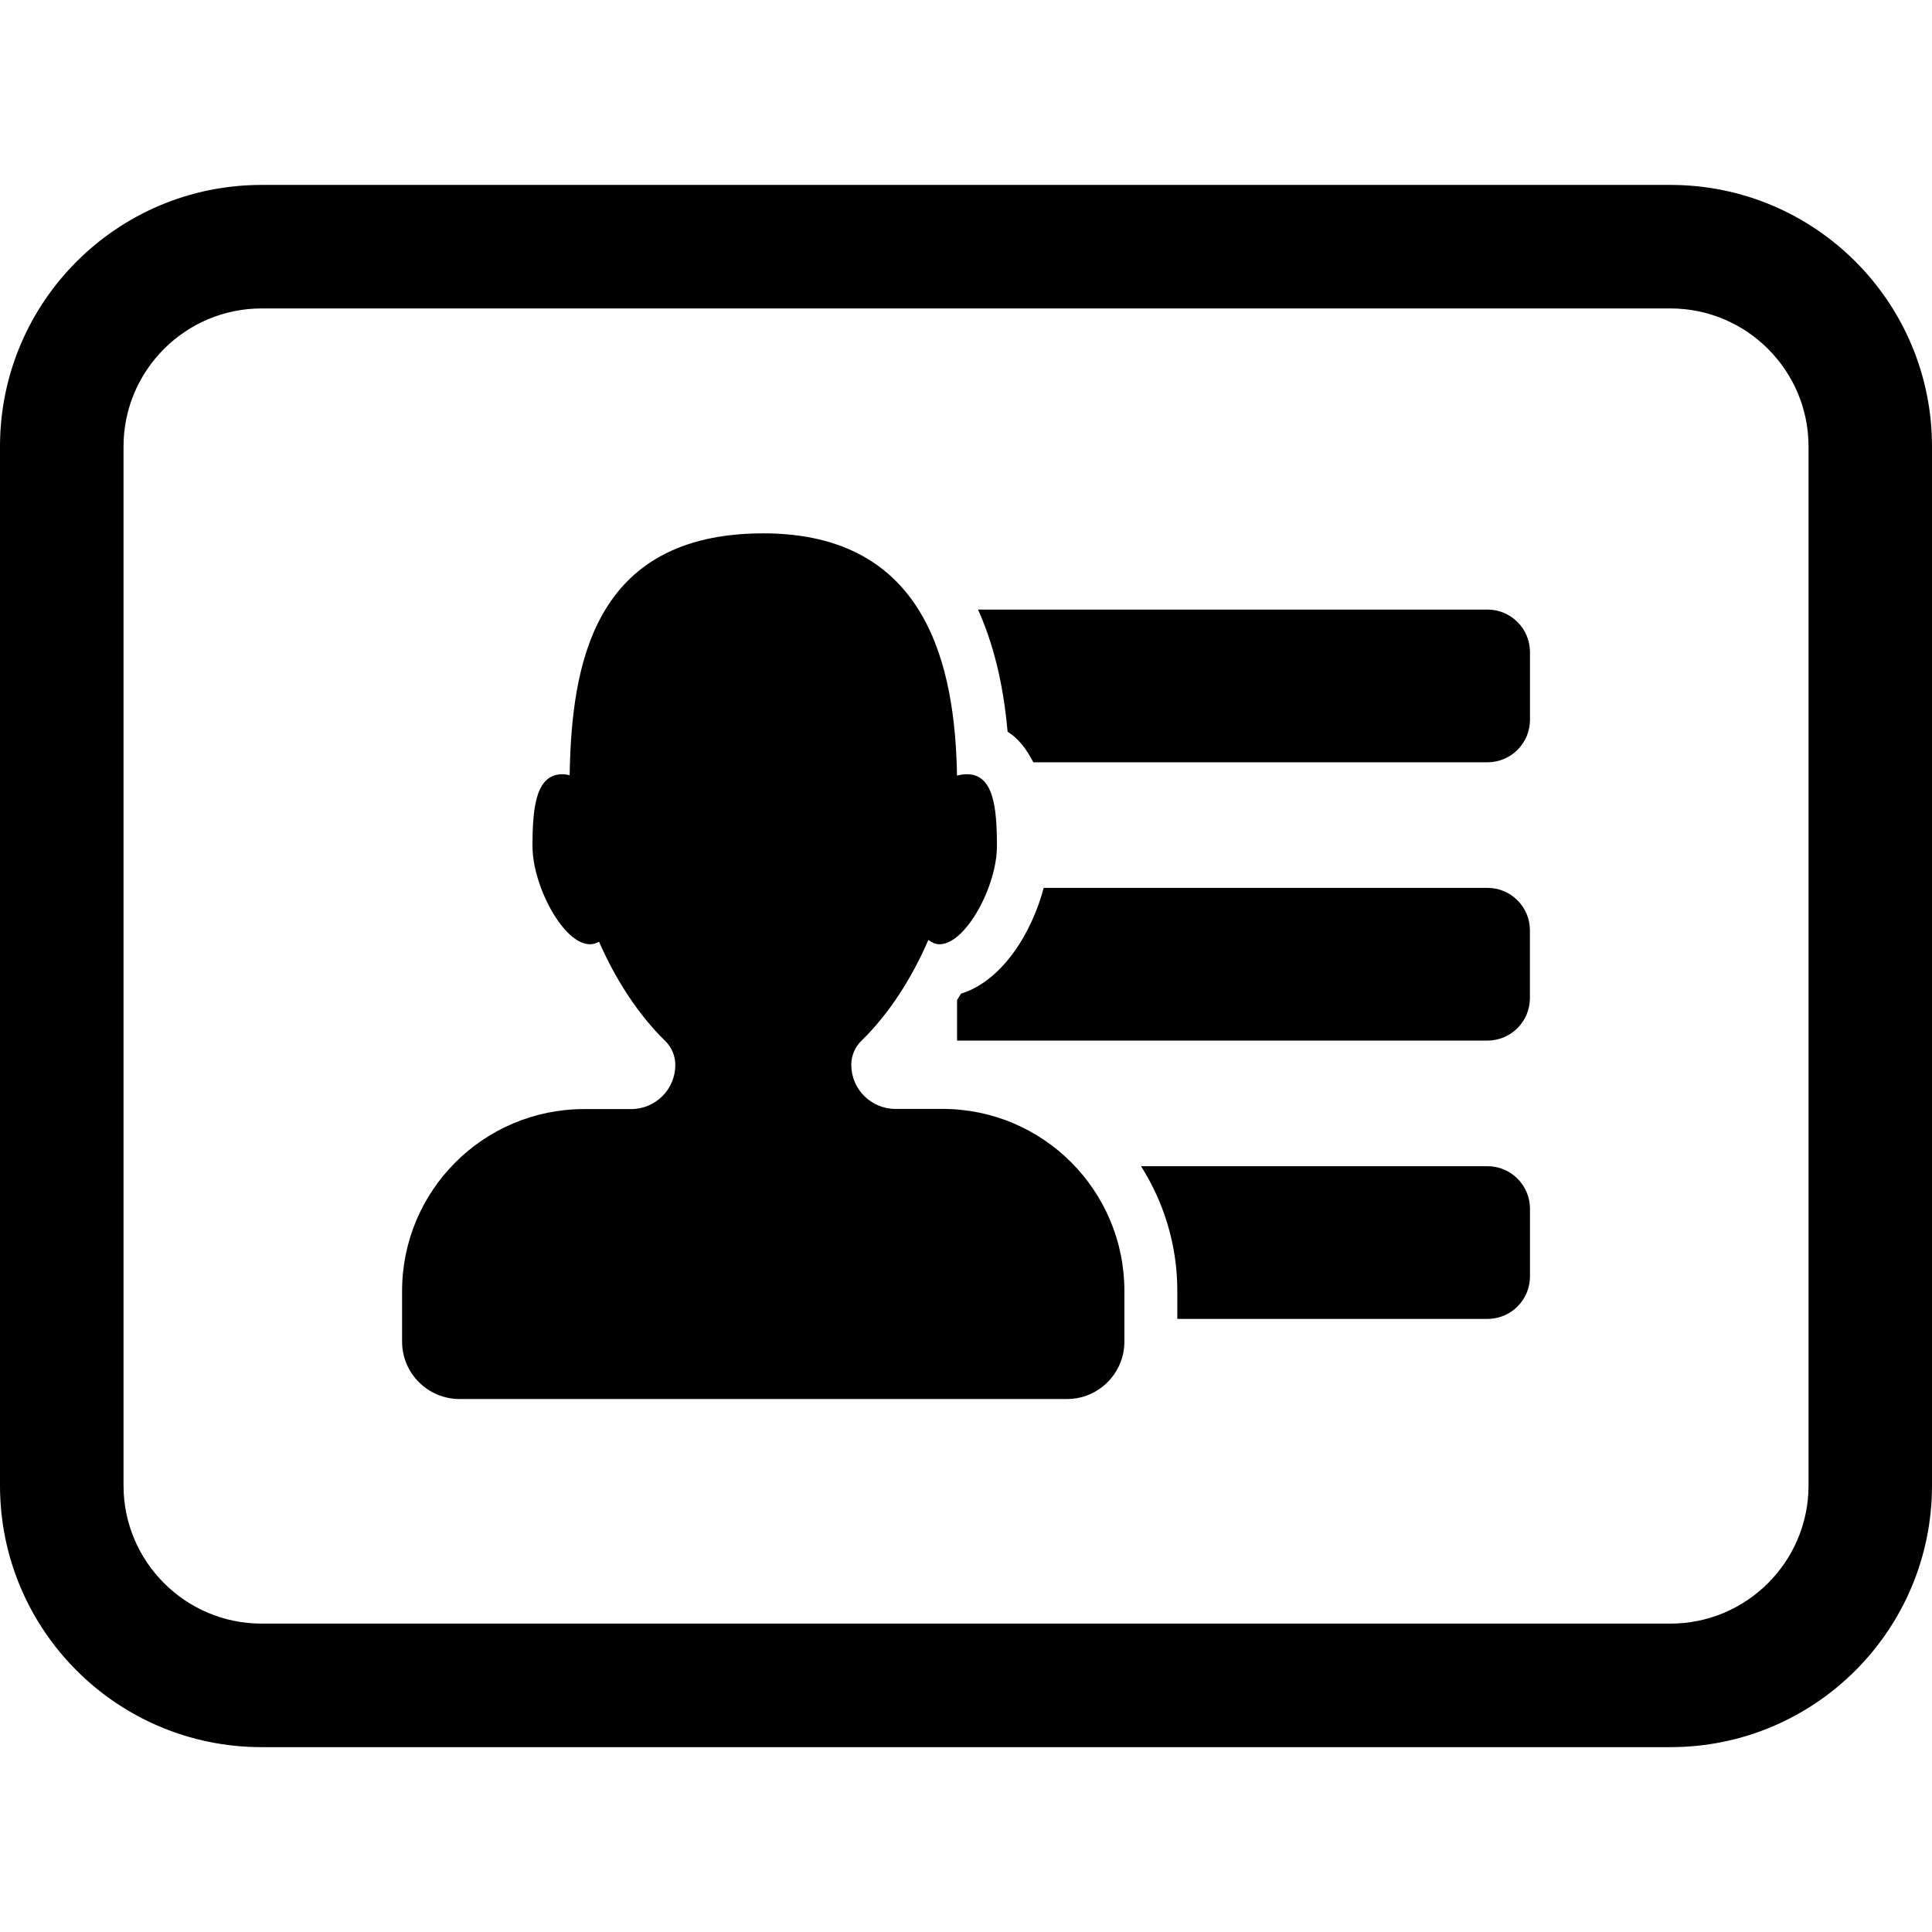
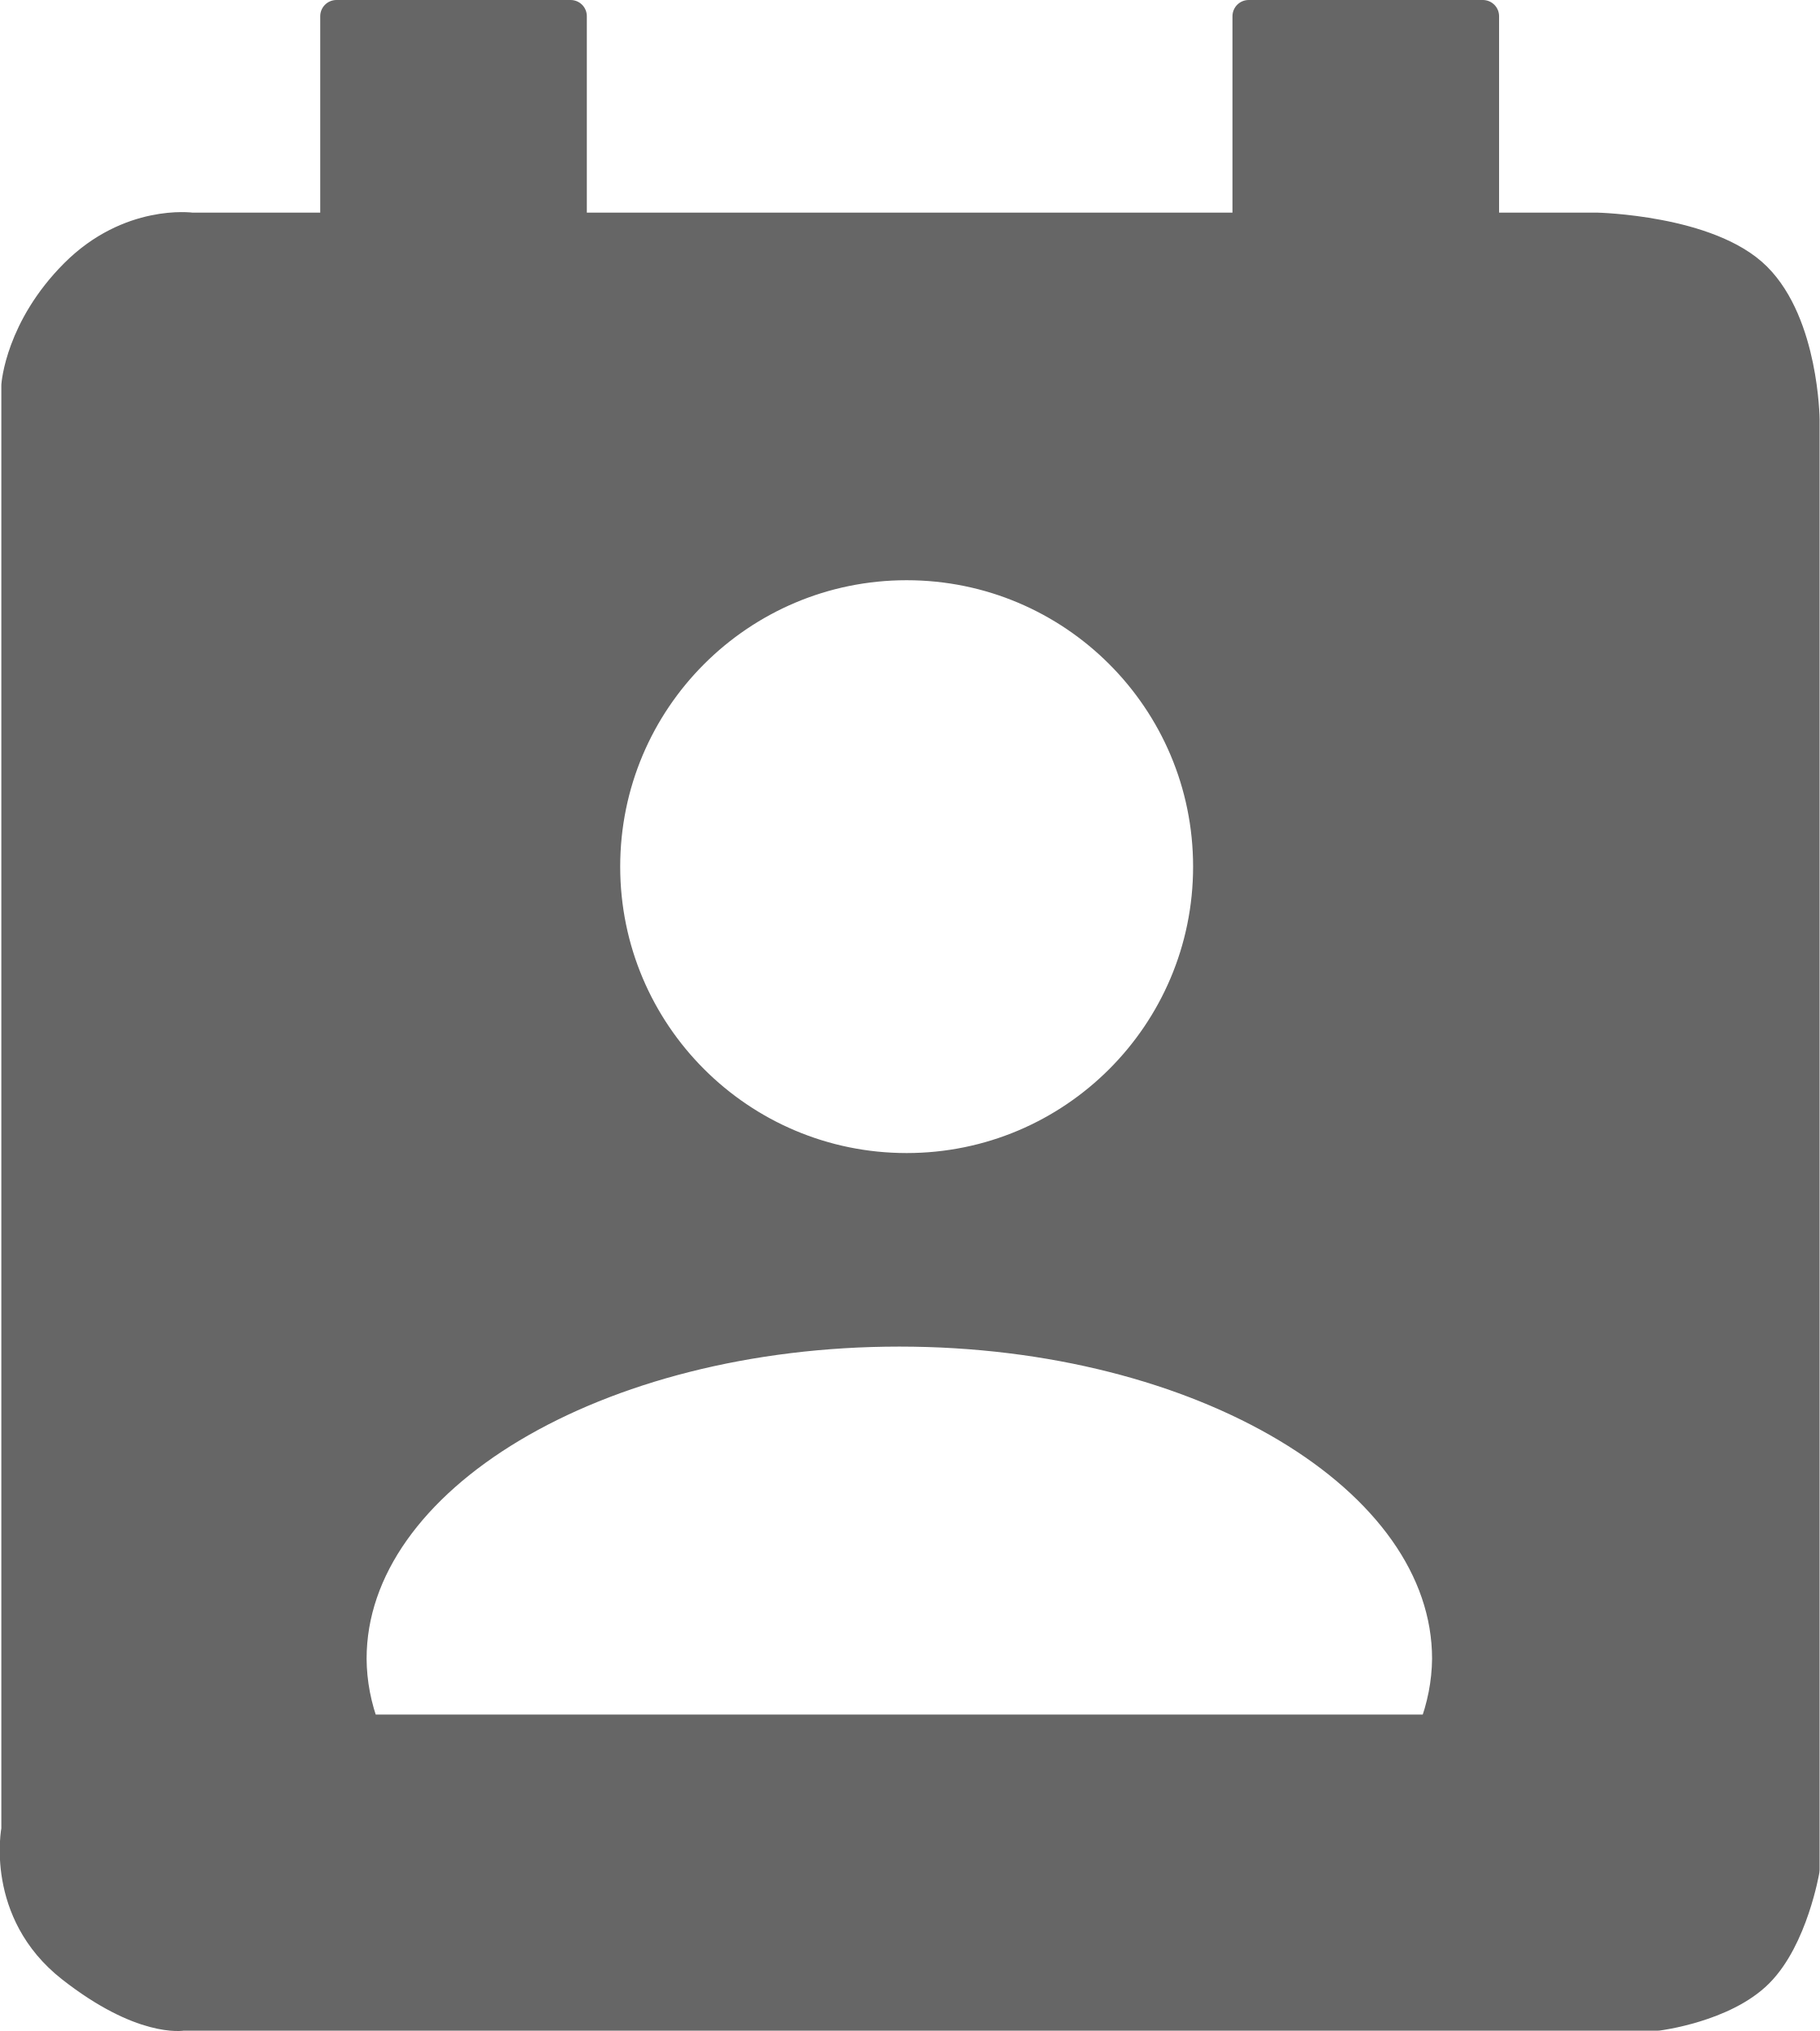
- <svg xmlns="http://www.w3.org/2000/svg" version="1.1" id="Capa_1" x="0px" y="0px" width="31.939px" height="31.939px" viewBox="0 0 31.939 31.939" style="enable-background:new 0 0 31.939 31.939;" xml:space="preserve">
-   <g>
-     <g>
-       <path d="M15.58,18.332h-0.777c-0.403,0-0.73-0.326-0.73-0.729c0-0.149,0.06-0.293,0.167-0.397c0.452-0.439,0.832-1.03,1.107-1.667    c0.056,0.041,0.116,0.071,0.184,0.071c0.436,0,0.95-0.964,0.95-1.621c0-0.657-0.061-1.19-0.498-1.19    c-0.052,0-0.106,0.009-0.162,0.023c-0.031-1.782-0.481-4.005-3.202-4.005c-2.839,0-3.17,2.219-3.202,3.999    c-0.04-0.008-0.08-0.017-0.117-0.017c-0.437,0-0.497,0.533-0.497,1.19c0,0.657,0.512,1.621,0.949,1.621    c0.054,0,0.104-0.015,0.151-0.042c0.274,0.627,0.649,1.206,1.094,1.641c0.107,0.104,0.167,0.246,0.167,0.396    c0,0.403-0.327,0.73-0.73,0.73H9.656c-1.662,0-3.009,1.347-3.009,3.009v0.834c0,0.524,0.425,0.95,0.95,0.95h10.042    c0.524,0,0.949-0.426,0.949-0.95v-0.834C18.589,19.68,17.242,18.332,15.58,18.332z" />
-       <path d="M24.589,10.077h-8.421c0.243,0.538,0.417,1.2,0.489,2.019c0.18,0.111,0.315,0.29,0.425,0.506h7.507    c0.39,0,0.704-0.315,0.704-0.704v-1.117C25.293,10.393,24.979,10.077,24.589,10.077z" />
-       <path d="M24.589,14.678h-7.335c-0.199,0.752-0.689,1.539-1.368,1.749c-0.02,0.037-0.043,0.069-0.064,0.106v0.67h8.766    c0.389,0,0.704-0.315,0.704-0.705v-1.116C25.293,14.993,24.979,14.678,24.589,14.678z" />
-       <path d="M24.589,19.279h-5.726c0.378,0.598,0.6,1.303,0.6,2.062v0.463h5.126c0.39,0,0.704-0.315,0.704-0.704v-1.117    C25.293,19.594,24.979,19.279,24.589,19.279z" />
-       <path d="M27.615,3.057H4.325C1.936,3.057,0,4.993,0,7.382v17.176c0,2.39,1.936,4.325,4.325,4.325h23.29    c2.389,0,4.324-1.936,4.324-4.325V7.382C31.939,4.993,30.004,3.057,27.615,3.057z M29.898,24.558c0,1.259-1.024,2.283-2.283,2.283    H4.325c-1.259,0-2.283-1.024-2.283-2.283V7.382c0-1.259,1.024-2.283,2.283-2.283h23.29c1.259,0,2.283,1.024,2.283,2.283V24.558z" />
-     </g>
+ <svg xmlns="http://www.w3.org/2000/svg" width="39.464mm" height="44.054mm" viewBox="0 0 39.464 44.054" version="1.1" id="svg8">
+   <defs id="defs2" />
+   <g id="layer1" transform="translate(-17.95679,-111.2748)">
+     <path style="fill:#666666;fill-opacity:1;stroke:#666666;stroke-width:2.657;stroke-linecap:round;stroke-linejoin:round;stroke-miterlimit:4;stroke-dasharray:none;stroke-opacity:1" d="m 95.447,421.895 v 17.43 h -11.875 c 0,0 -5.039,-0.707 -9.496,3.75 -4.457,4.457 -4.77,9.088 -4.77,9.088 v 118.393 c 0,0 -1.329,6.689 4.463,11.23 5.792,4.542 9.088,3.928 9.088,3.928 H 203.75 c 0,0 5.389,-0.676 8.193,-3.48 2.805,-2.805 3.75,-8.373 3.75,-8.373 V 454.936 c 0,0 -0.077,-7.734 -3.914,-11.57 -3.837,-3.837 -13.031,-4.041 -13.031,-4.041 h -9.328 v -17.43 h -19.197 v 17.43 h -55.58 v -17.43 z m 46.74,44.91 c 13.701,7e-5 24.809,11.107 24.809,24.809 -8e-5,13.701 -11.107,24.809 -24.809,24.809 -13.701,-8e-5 -24.809,-11.107 -24.809,-24.809 8e-5,-13.701 11.107,-24.809 24.809,-24.809 z m -0.6,62.828 c 24.852,4e-5 44.998,12.053 44.998,26.922 -0.019,1.986 -0.405,3.964 -1.15,5.898 H 97.721 c -0.739,-1.935 -1.119,-3.913 -1.131,-5.898 1.32e-4,-14.869 20.146,-26.922 44.998,-26.922 z" transform="scale(0.2645833)" id="rect863" />
  </g>
-   <g>
- </g>
-   <g>
- </g>
-   <g>
- </g>
-   <g>
- </g>
-   <g>
- </g>
-   <g>
- </g>
-   <g>
- </g>
-   <g>
- </g>
-   <g>
- </g>
-   <g>
- </g>
-   <g>
- </g>
-   <g>
- </g>
-   <g>
- </g>
-   <g>
- </g>
-   <g>
- </g>
</svg>
